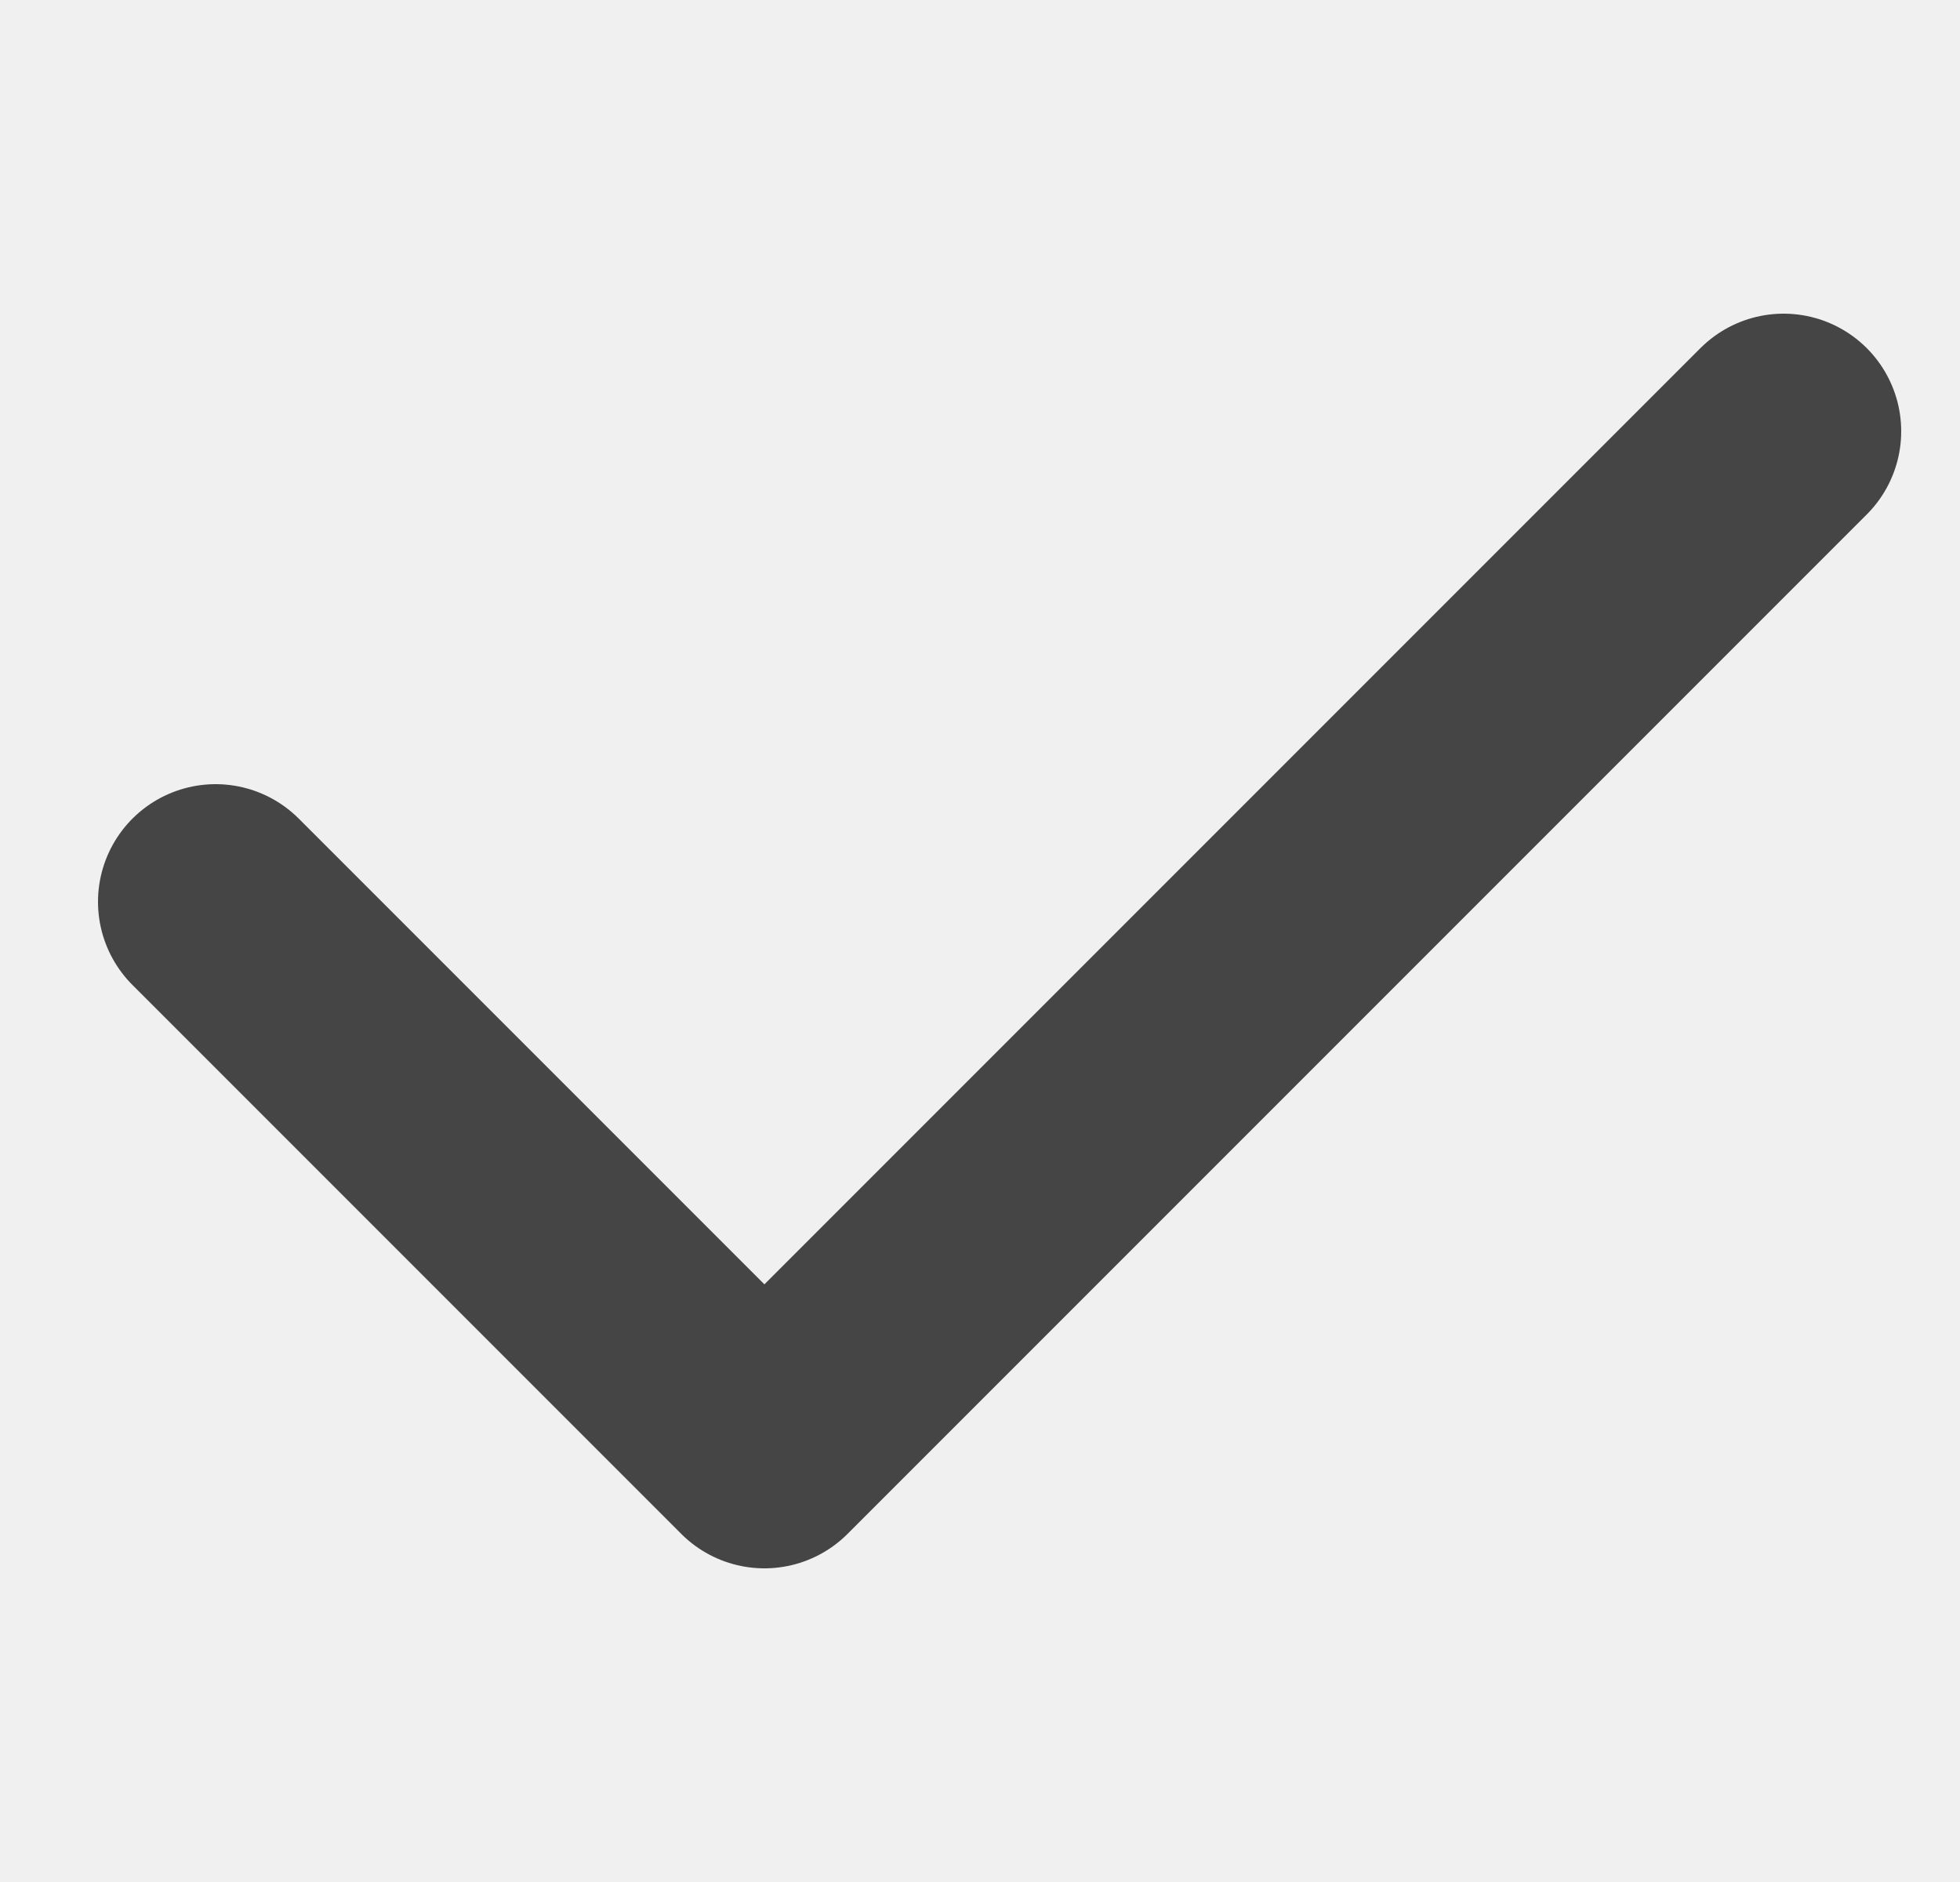
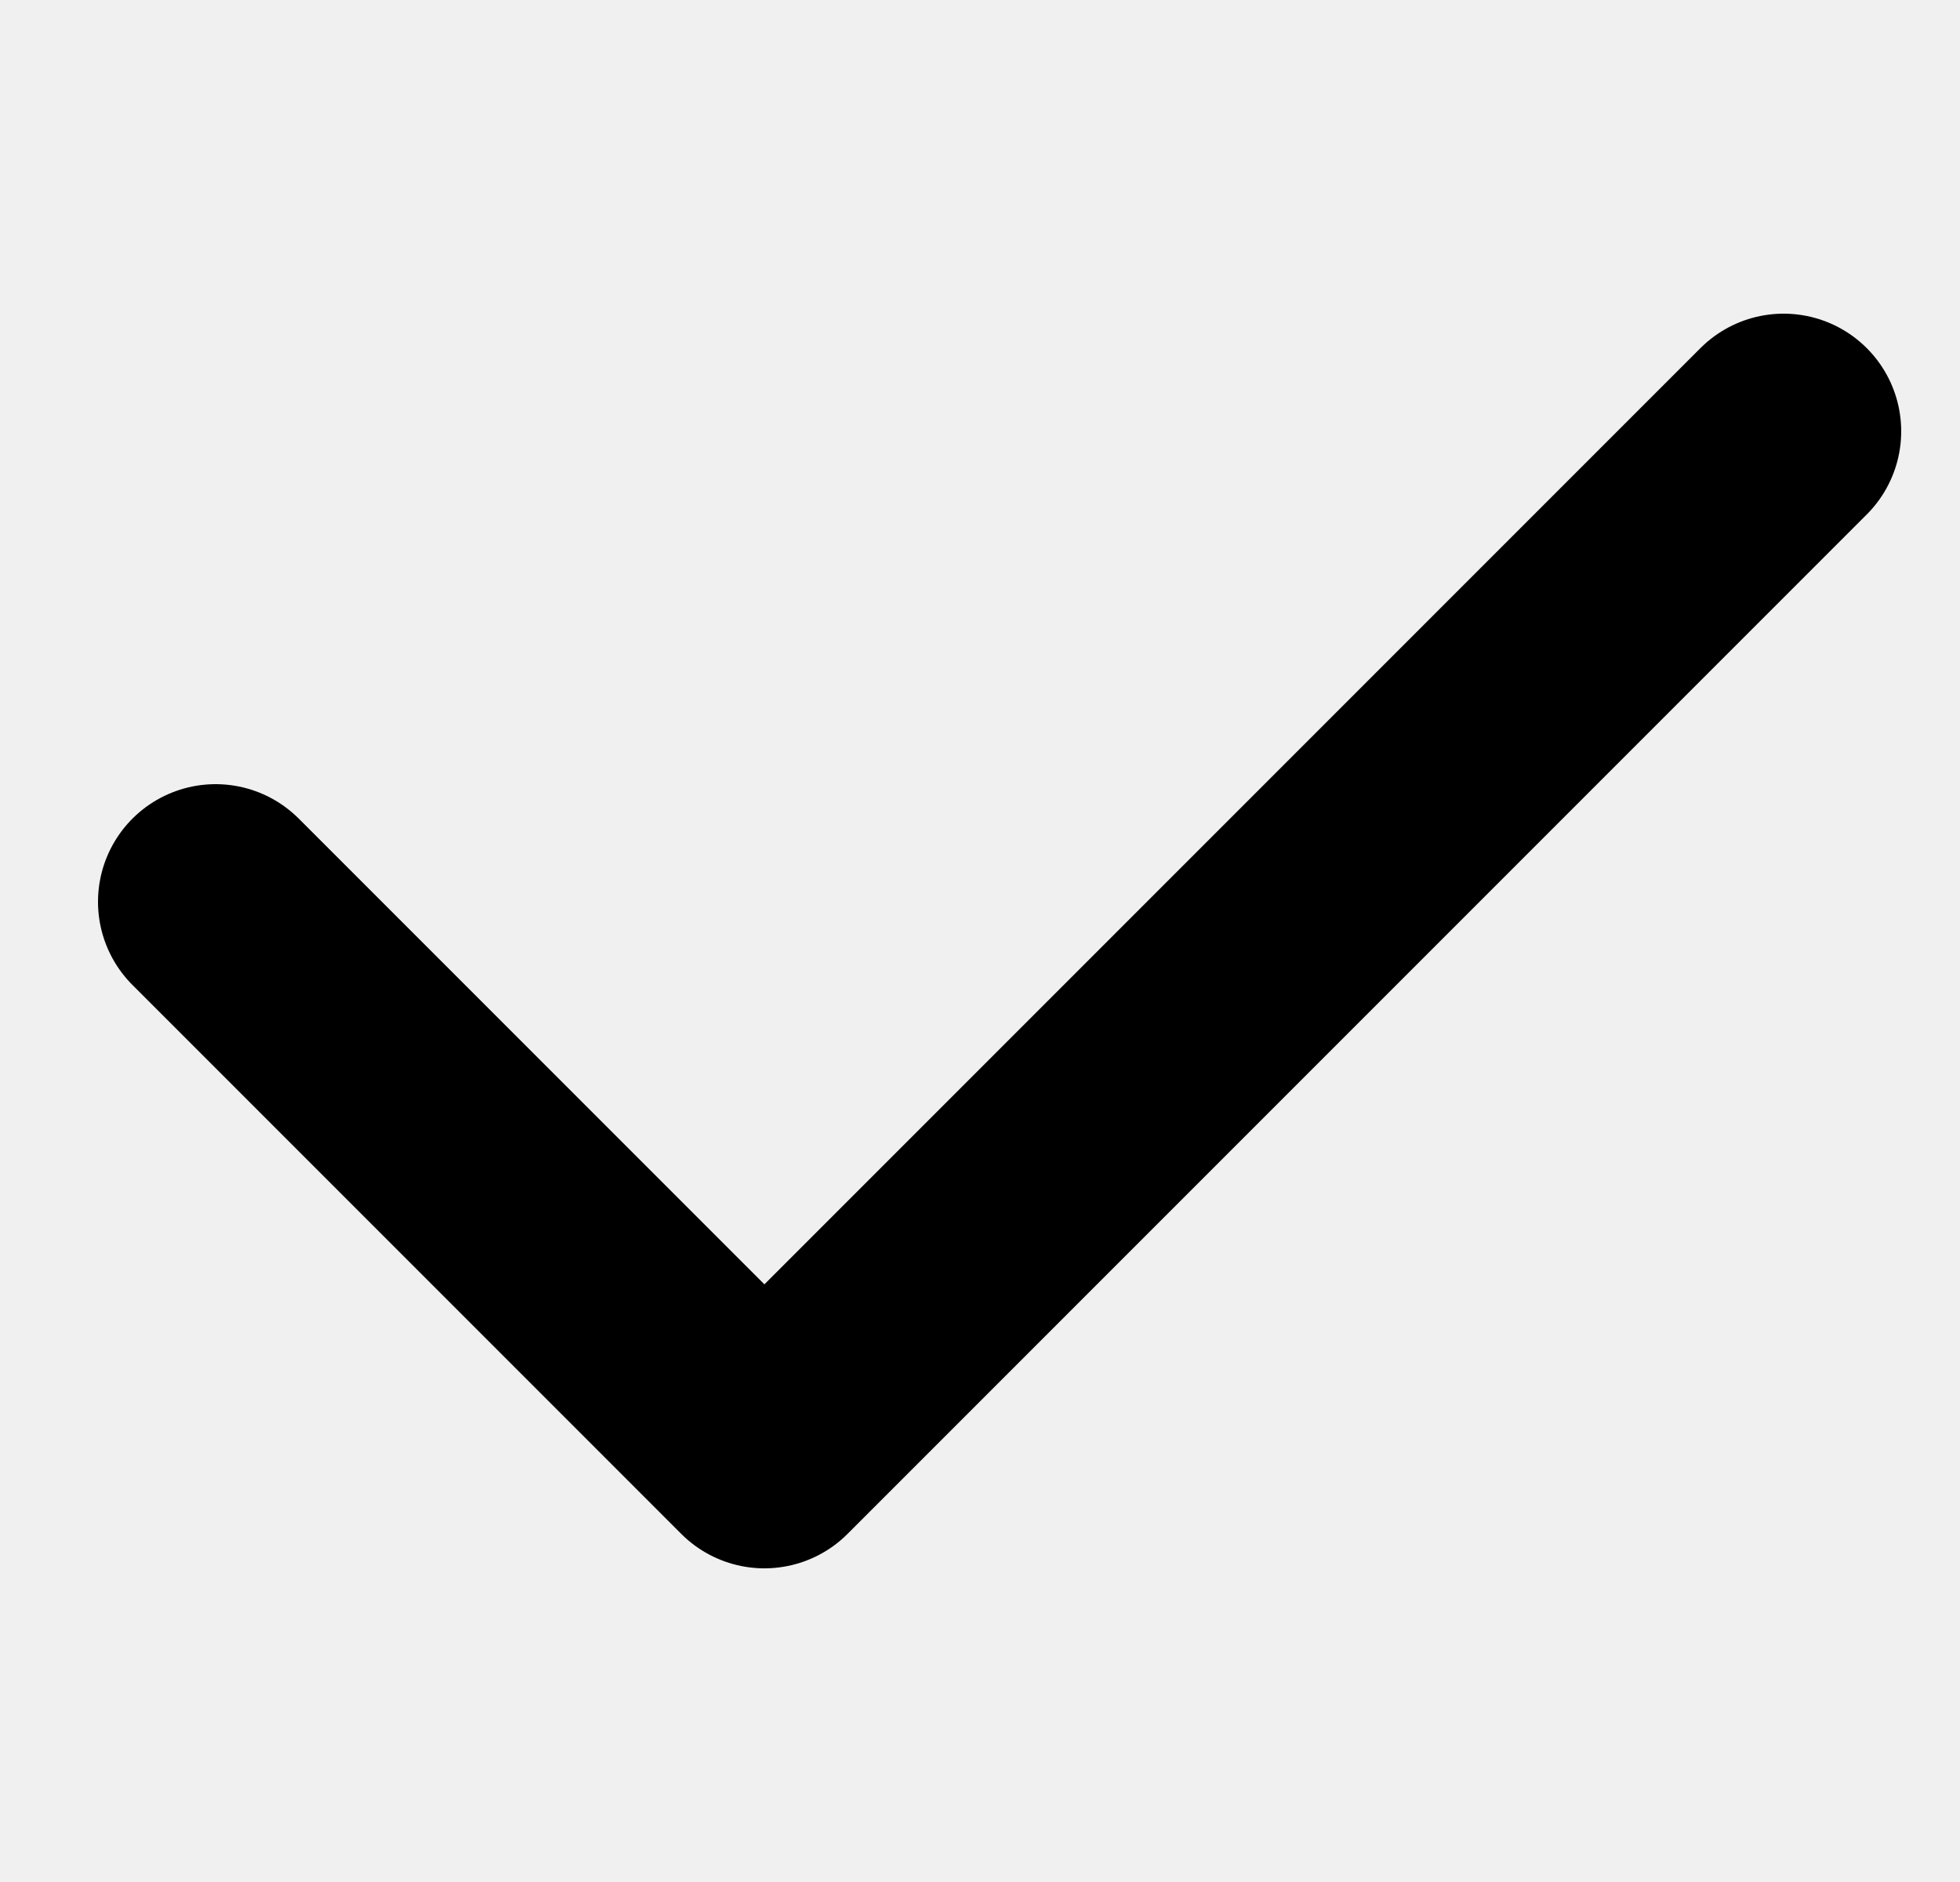
<svg xmlns="http://www.w3.org/2000/svg" width="25" height="24" viewBox="0 0 25 24" fill="none">
  <g clip-path="url(#clip0_188_349)">
-     <path d="M2.75 11.5L9.75 18.5L22.75 5.5" stroke="#454545" stroke-width="3" stroke-linecap="round" stroke-linejoin="round" />
+     <path d="M2.75 11.5L9.75 18.5L22.75 5.5" stroke="currentColor" stroke-width="3" stroke-linecap="round" stroke-linejoin="round" />
  </g>
  <defs>
    <clipPath id="clip0_188_349">
      <rect width="24" height="24" fill="white" transform="translate(0.75)" />
    </clipPath>
  </defs>
</svg>
